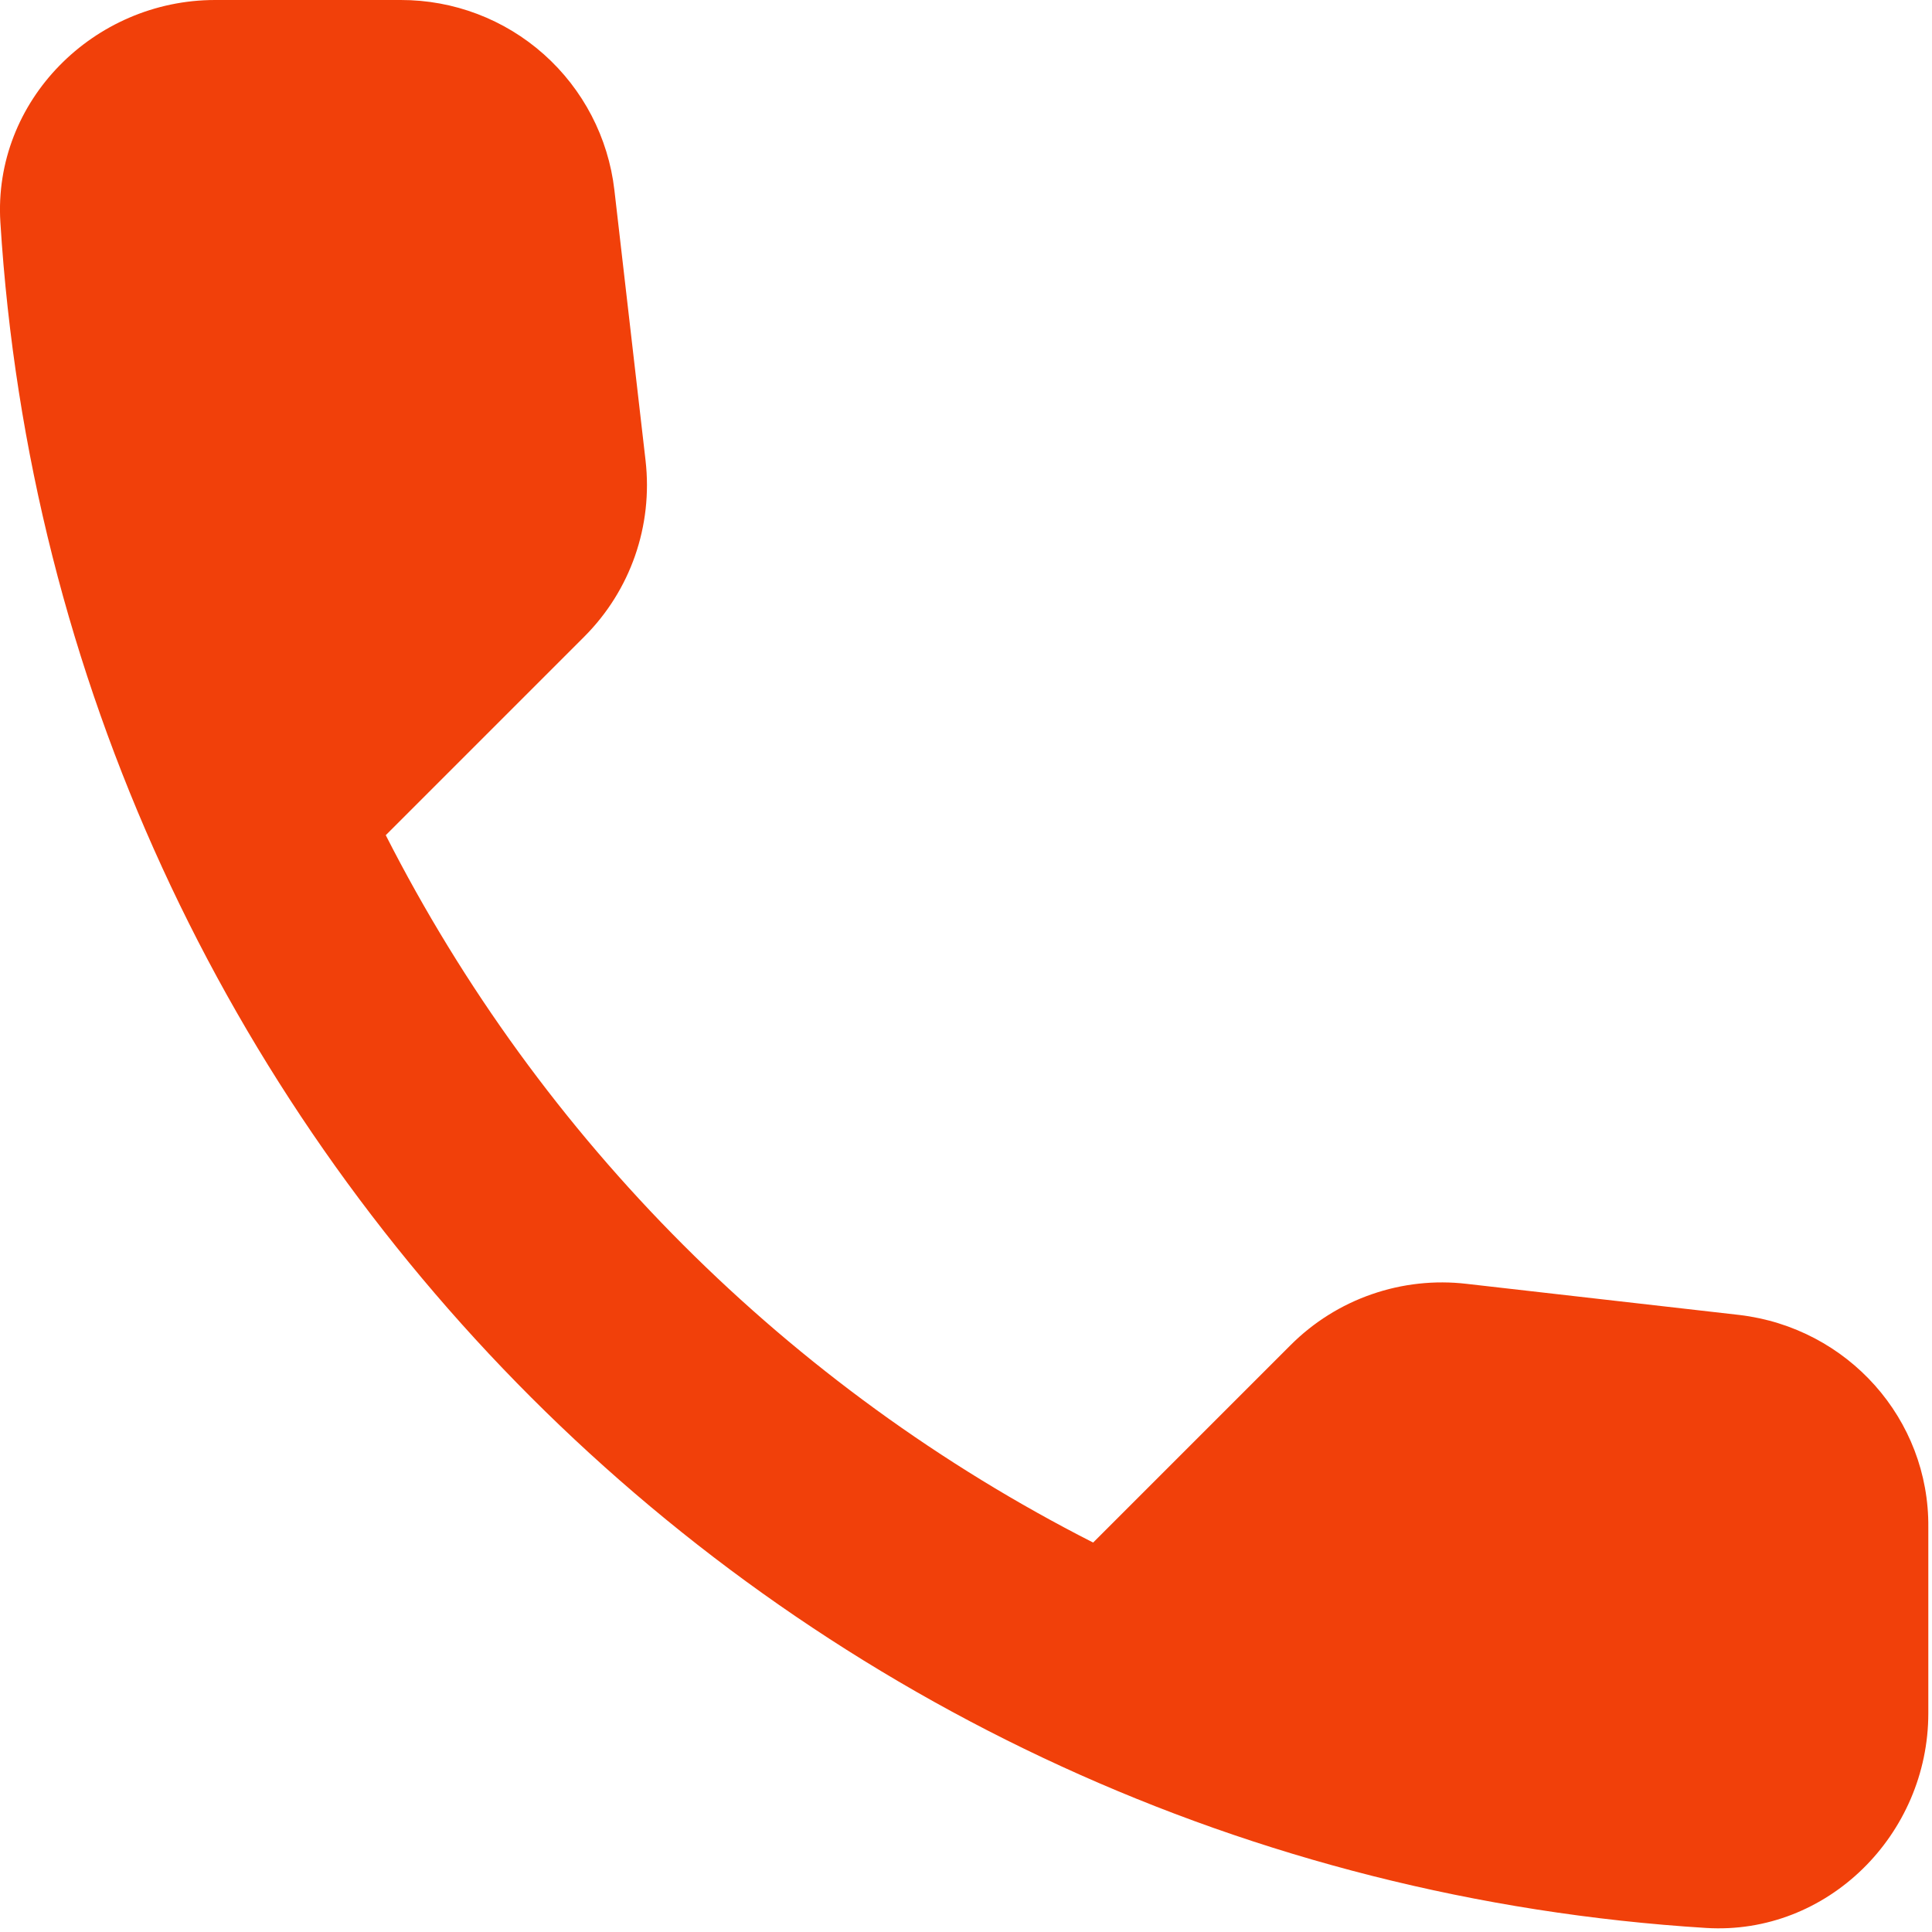
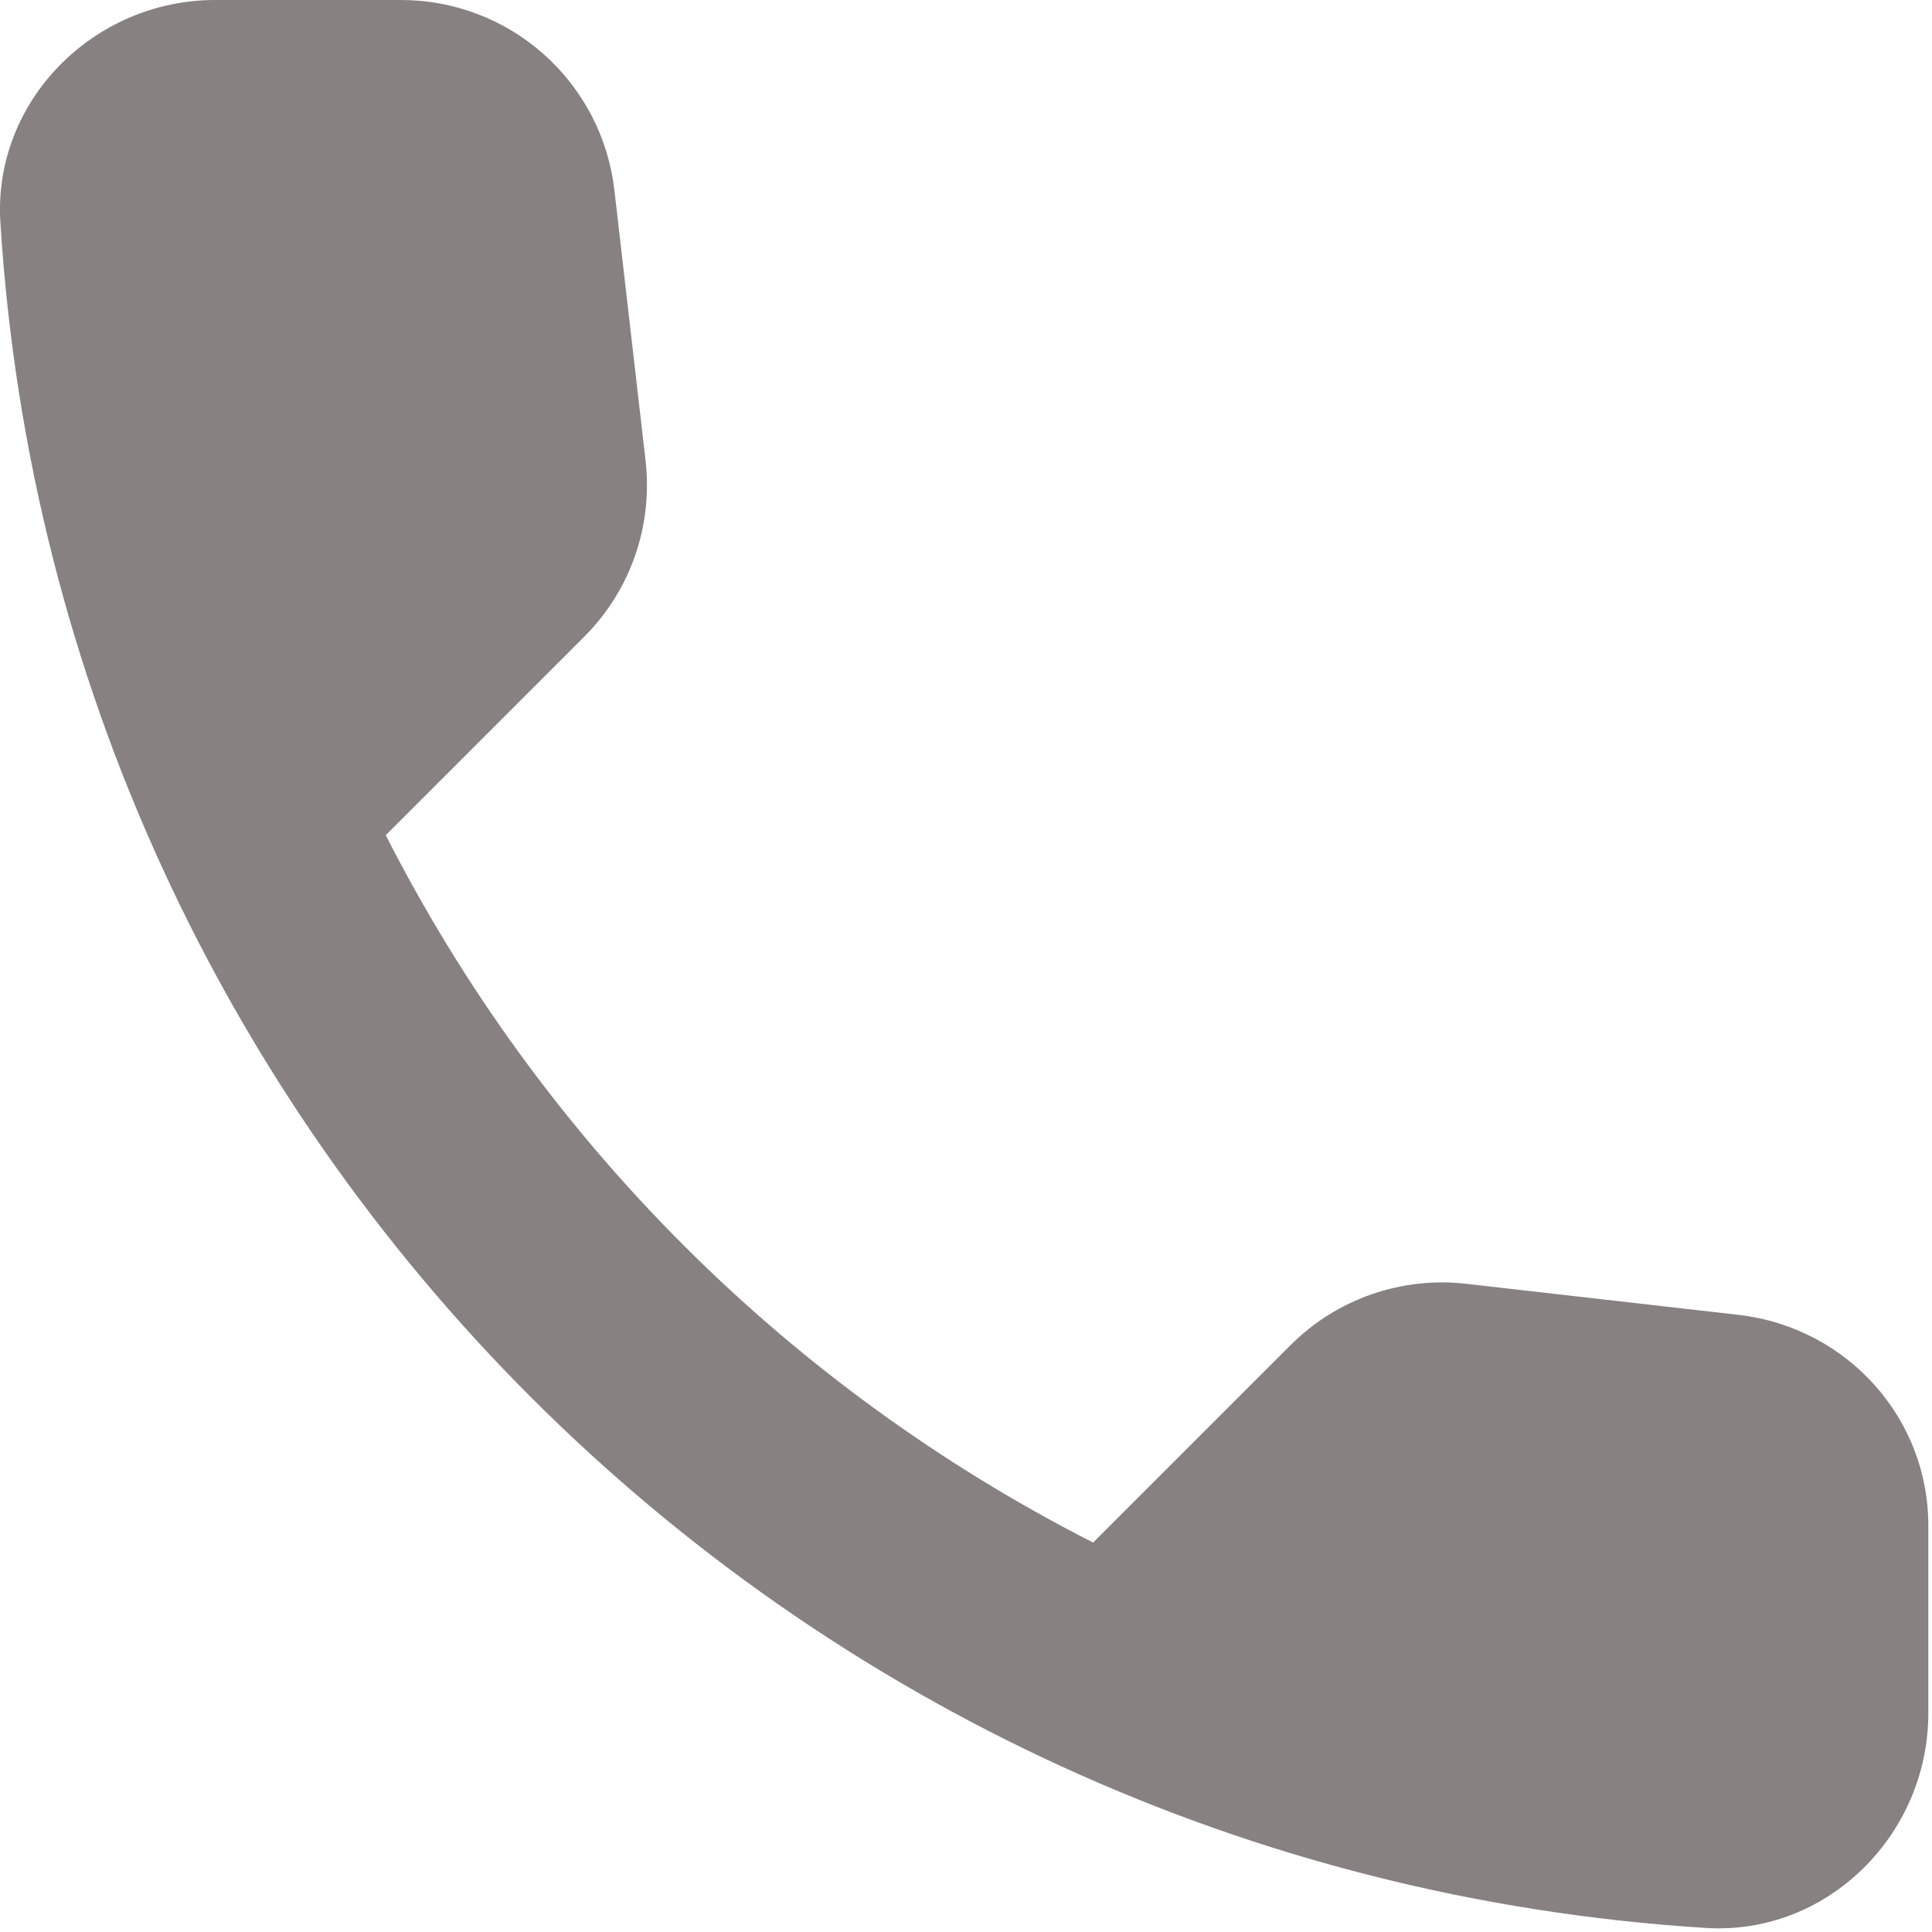
<svg xmlns="http://www.w3.org/2000/svg" width="21" height="21" viewBox="0 0 21 21" fill="none">
-   <path d="M18.906 14.293L15.943 13.955C15.594 13.914 15.241 13.953 14.91 14.068C14.578 14.183 14.277 14.372 14.029 14.62L11.882 16.767C8.57 15.082 5.878 12.39 4.193 9.078L6.352 6.919C6.853 6.417 7.098 5.717 7.017 5.006L6.678 2.065C6.612 1.496 6.339 0.971 5.911 0.59C5.483 0.209 4.93 -0.001 4.356 3.11997e-06H2.338C1.019 3.11997e-06 -0.077 1.097 0.004 2.415C0.623 12.38 8.592 20.337 18.545 20.956C19.863 21.037 20.96 19.941 20.96 18.622V16.604C20.972 15.425 20.085 14.433 18.906 14.293Z" fill="#F1400A" />
+   <path d="M18.906 14.293L15.943 13.955C15.594 13.914 15.241 13.953 14.91 14.068C14.578 14.183 14.277 14.372 14.029 14.62L11.882 16.767C8.57 15.082 5.878 12.39 4.193 9.078L6.352 6.919C6.853 6.417 7.098 5.717 7.017 5.006L6.678 2.065C6.612 1.496 6.339 0.971 5.911 0.59C5.483 0.209 4.93 -0.001 4.356 3.11997e-06H2.338C1.019 3.11997e-06 -0.077 1.097 0.004 2.415C0.623 12.38 8.592 20.337 18.545 20.956C19.863 21.037 20.96 19.941 20.96 18.622V16.604C20.972 15.425 20.085 14.433 18.906 14.293Z" fill="#888181" />
</svg>
